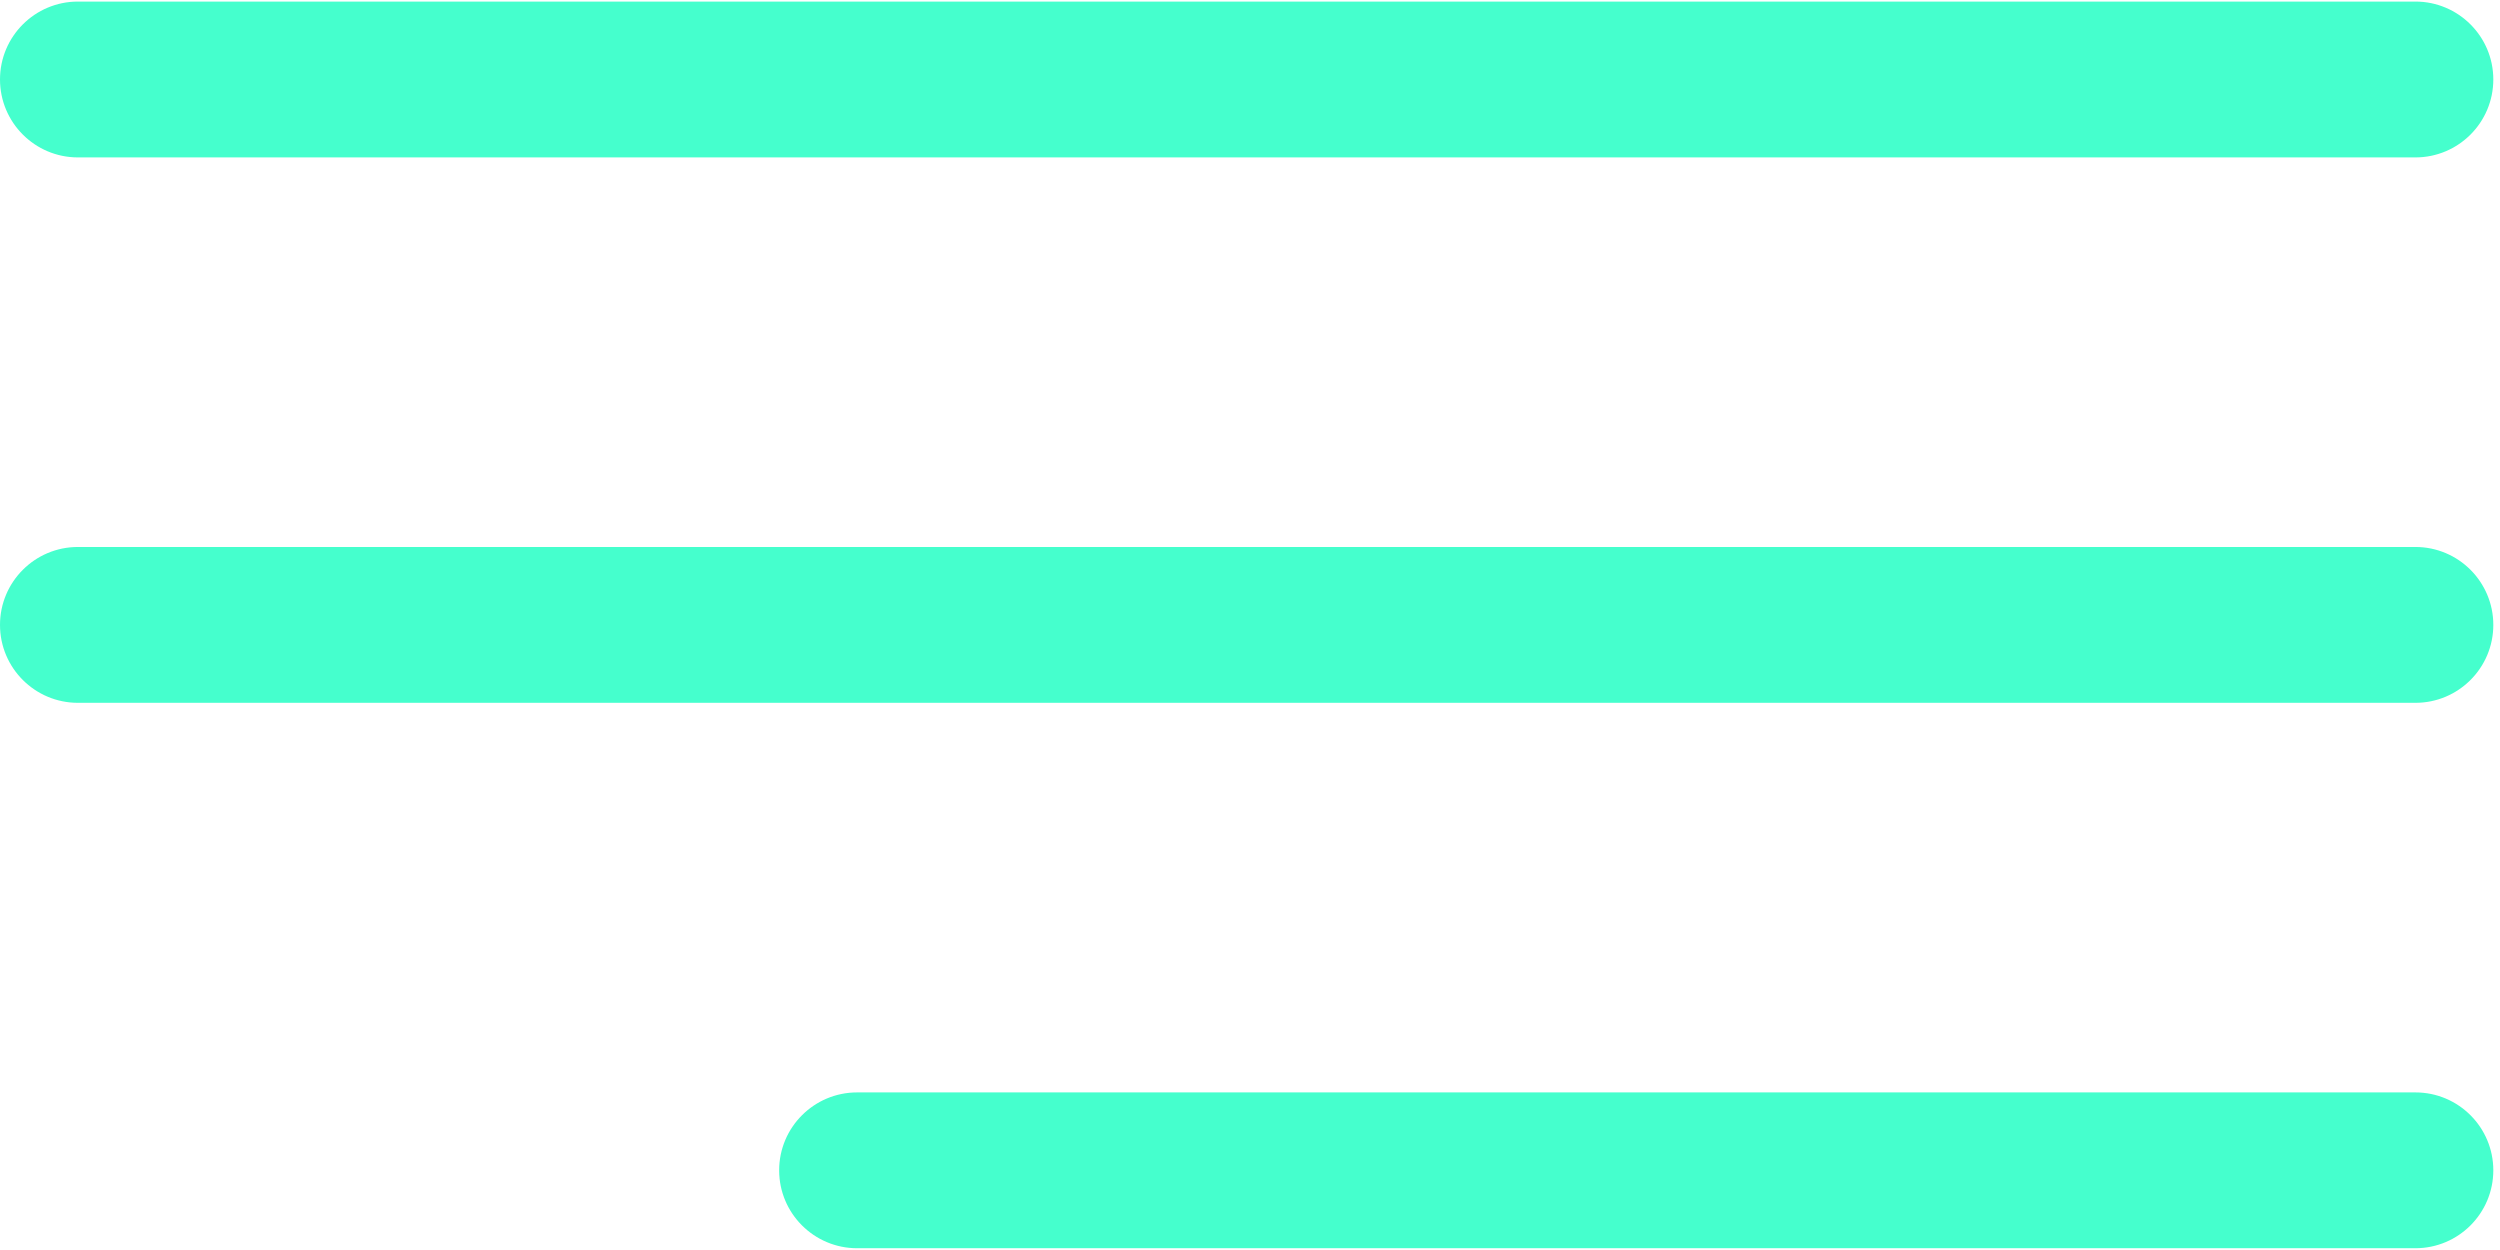
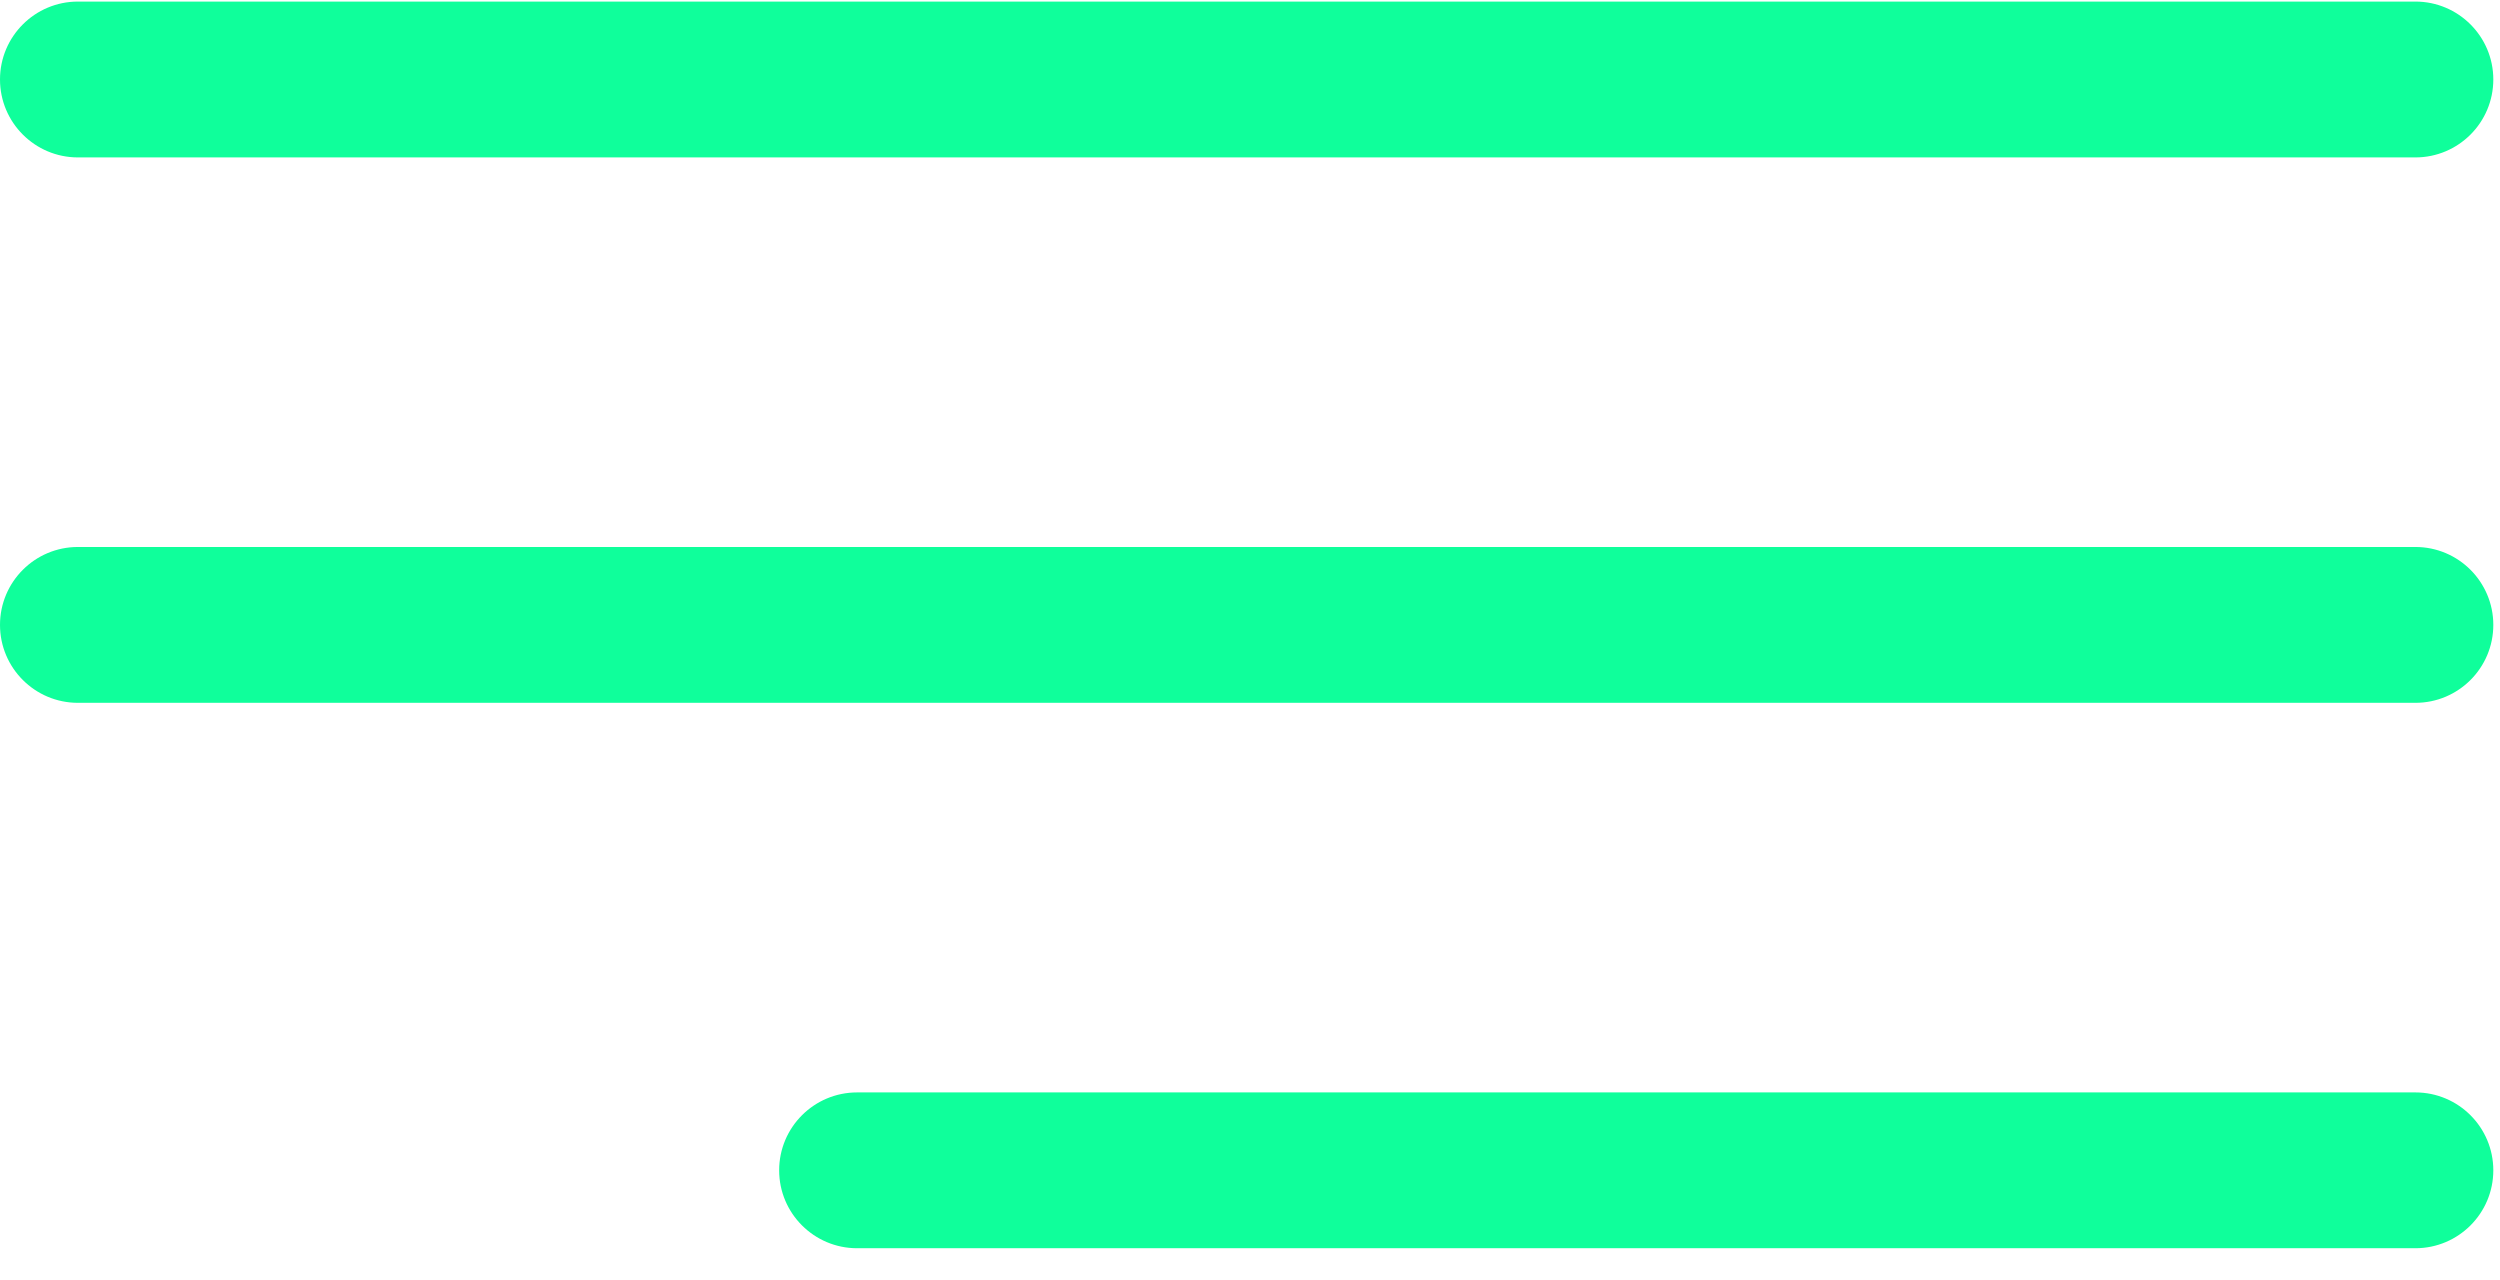
- <svg xmlns="http://www.w3.org/2000/svg" width="86px" height="43px" viewBox="0 0 86 43" version="1.1">
-   <defs>
-     <filter id="filter-1">
-       <feColorMatrix in="SourceGraphic" type="matrix" values="0 0 0 0 0.059 0 0 0 0 1 0 0 0 0 0.608 0 0 0 1 0" />
-     </filter>
-   </defs>
+ <svg xmlns="http://www.w3.org/2000/svg" width="86px" height="44px" viewBox="0 0 86 44" version="1.1">
  <g id="Page-1" stroke="none" stroke-width="1" fill="none" fill-rule="evenodd">
-     <g filter="url(#filter-1)" id="menu">
-       <g>
-         <path d="M2.68,5.415 L83.09,5.415 C84.57,5.415 85.77,4.214 85.77,2.734 C85.77,1.255 84.569,0.054 83.09,0.054 L2.68,0.054 C1.201,0.054 0,1.255 0,2.734 C0,4.214 1.201,5.415 2.68,5.415 Z" id="Path" fill="#000000" fill-rule="nonzero" />
-         <path d="M83.09,18.816 L2.68,18.816 C1.201,18.816 0,20.017 0,21.497 C0,22.976 1.201,24.177 2.68,24.177 L83.09,24.177 C84.57,24.177 85.77,22.976 85.77,21.497 C85.77,20.017 84.57,18.816 83.09,18.816 Z" id="Path" fill="#000000" fill-rule="nonzero" />
-         <path d="M83.09,37.579 L29.484,37.579 C28.004,37.579 26.803,38.78 26.803,40.259 C26.803,41.739 28.004,42.939 29.484,42.939 L83.09,42.939 C84.57,42.939 85.77,41.738 85.77,40.259 C85.77,38.779 84.57,37.579 83.09,37.579 Z" id="Path" fill="#000000" fill-rule="nonzero" />
-       </g>
+     <g id="Group-13" transform="translate(0, 0.05414)" fill="#0FFF9B" fill-rule="nonzero">
+       <path d="M2.68,5.361 L83.09,5.361 C84.57,5.361 85.77,4.16 85.77,2.68 C85.77,1.201 84.569,-2.35367281e-14 83.09,-2.35367281e-14 L2.68,-2.35367281e-14 C1.201,-2.35367281e-14 2.13162821e-14,1.201 2.13162821e-14,2.68 C2.13162821e-14,4.16 1.201,5.361 2.68,5.361 Z" id="Path" />
+       <path d="M83.09,18.762 L2.68,18.762 C1.201,18.762 2.13162821e-14,19.963 2.13162821e-14,21.443 C2.13162821e-14,22.922 1.201,24.123 2.68,24.123 L83.09,24.123 C84.57,24.123 85.77,22.922 85.77,21.443 C85.77,19.963 84.57,18.762 83.09,18.762 Z" id="Path" />
+       <path d="M83.09,37.525 L29.484,37.525 C28.004,37.525 26.803,38.725 26.803,40.205 C26.803,41.684 28.004,42.885 29.484,42.885 L83.09,42.885 C84.57,42.885 85.77,41.684 85.77,40.205 C85.77,38.725 84.57,37.525 83.09,37.525 Z" id="Path" />
    </g>
  </g>
</svg>
